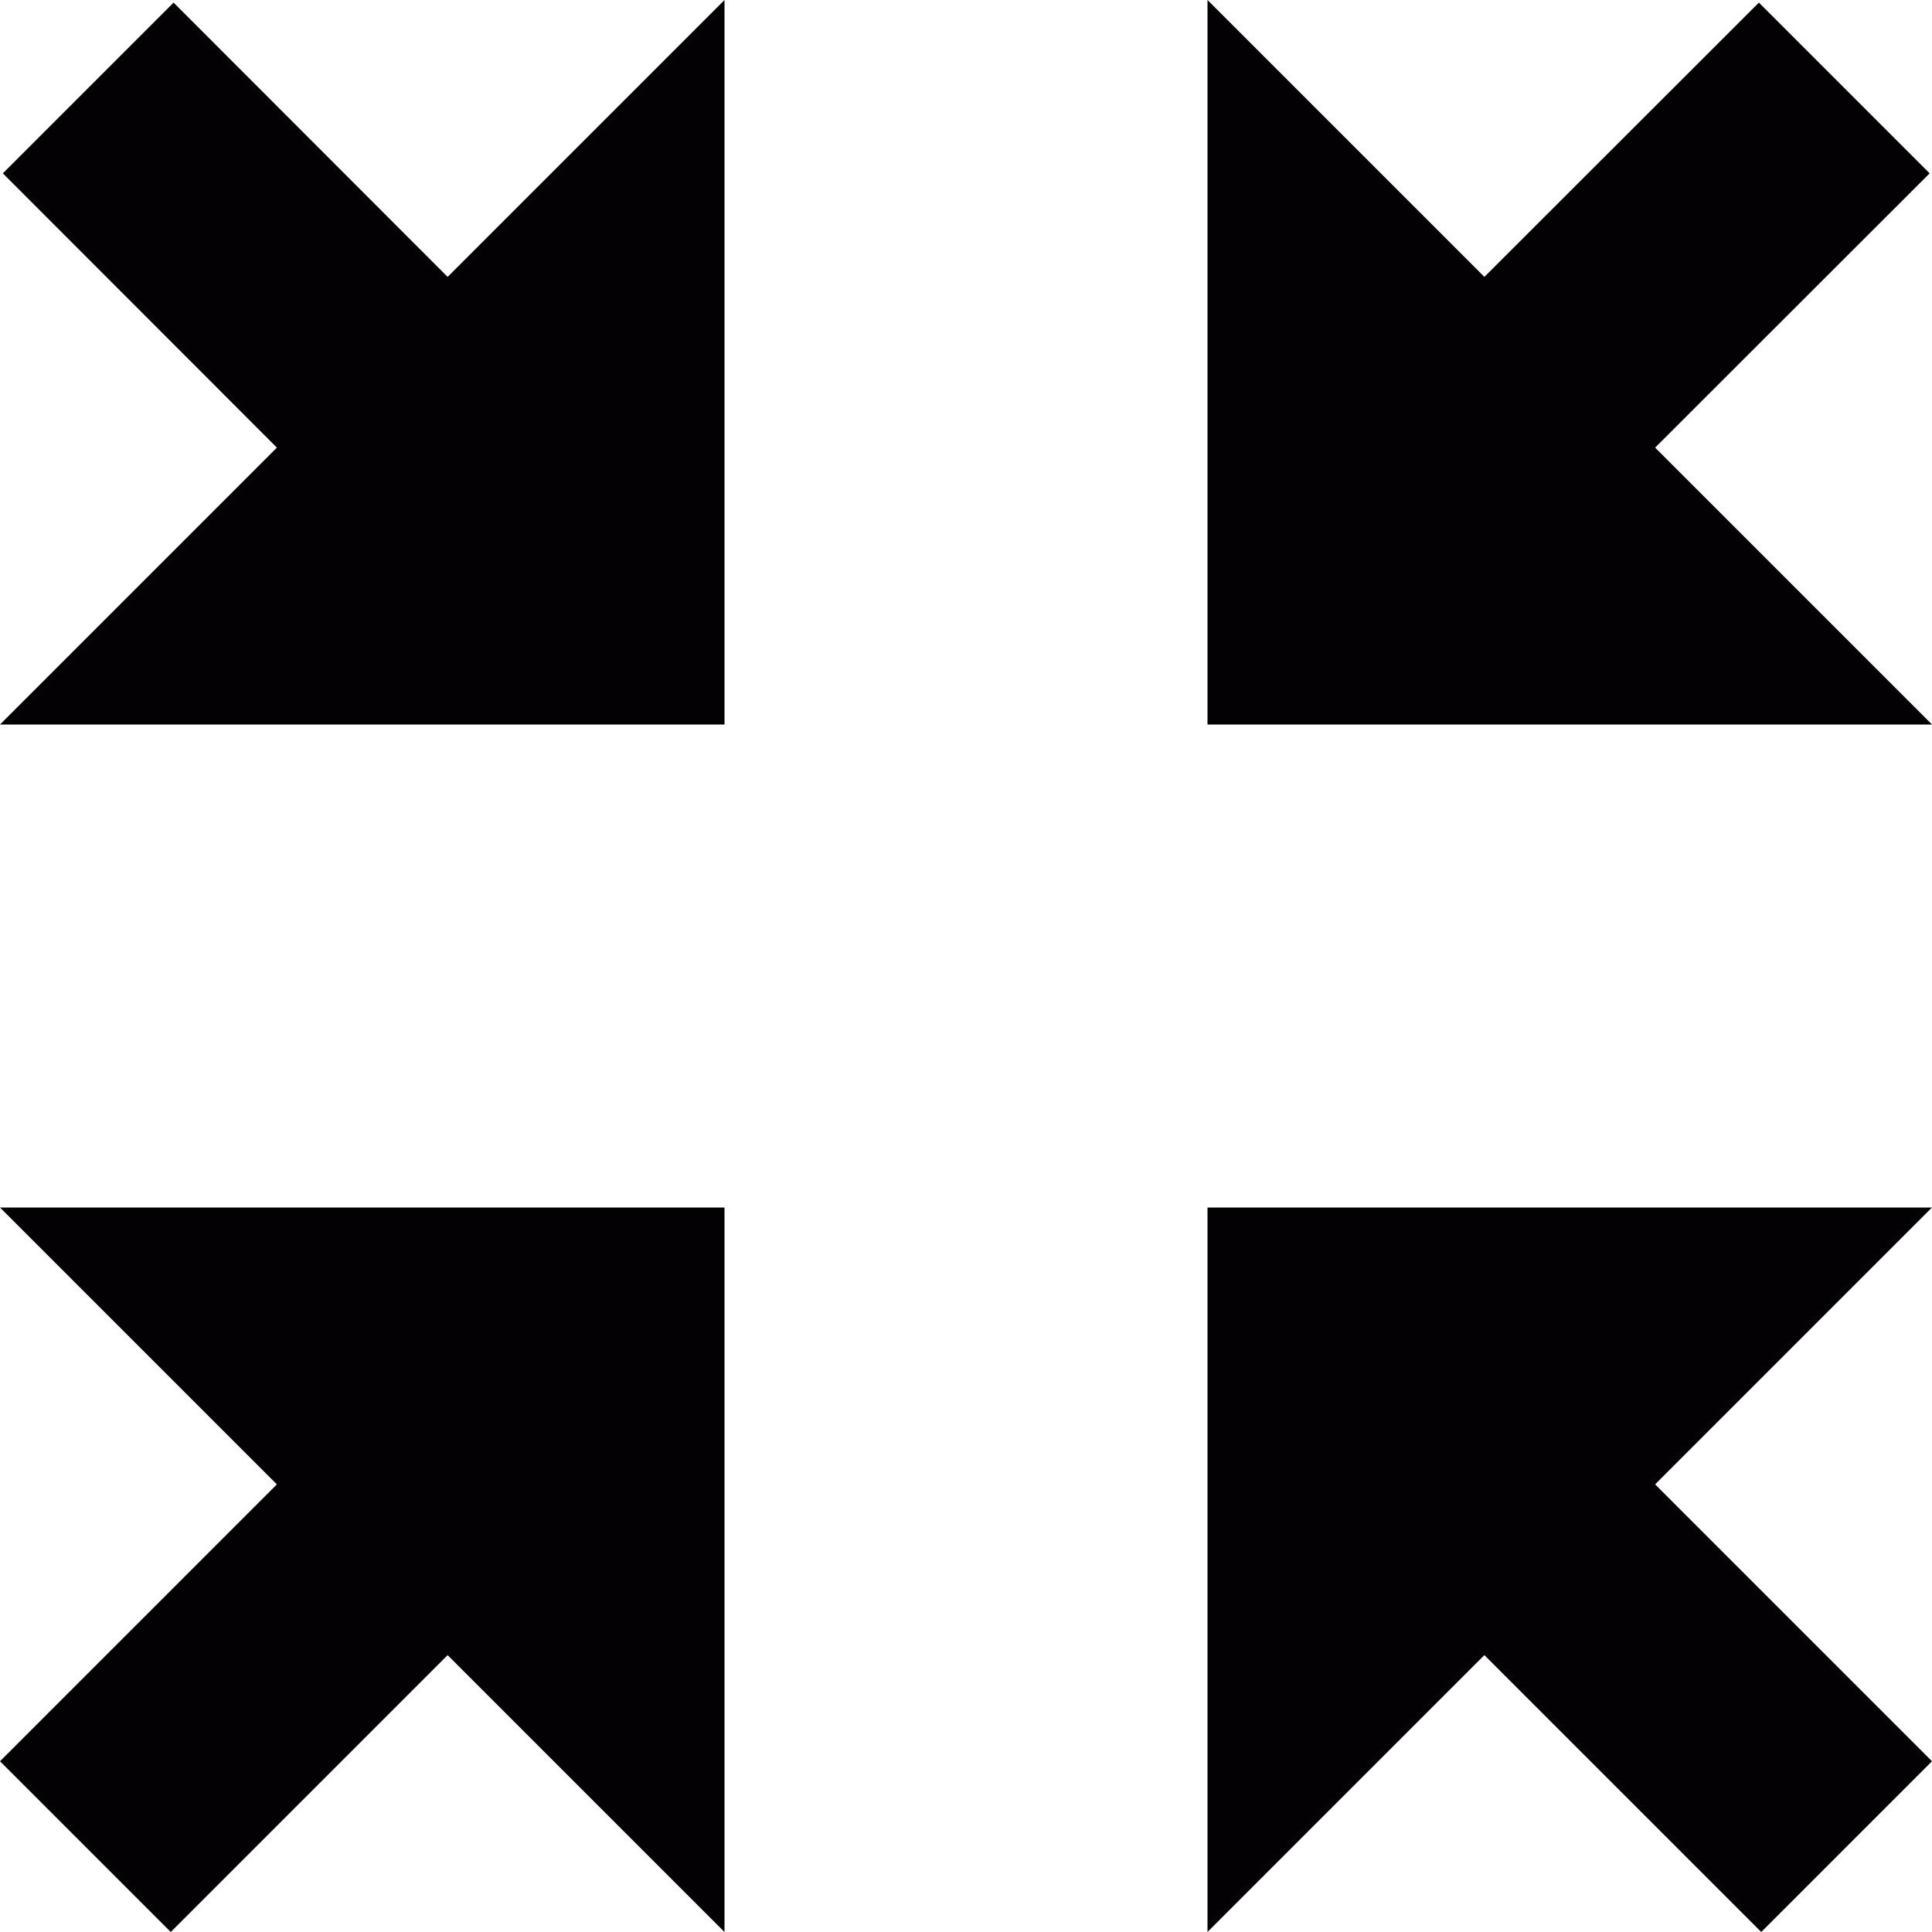
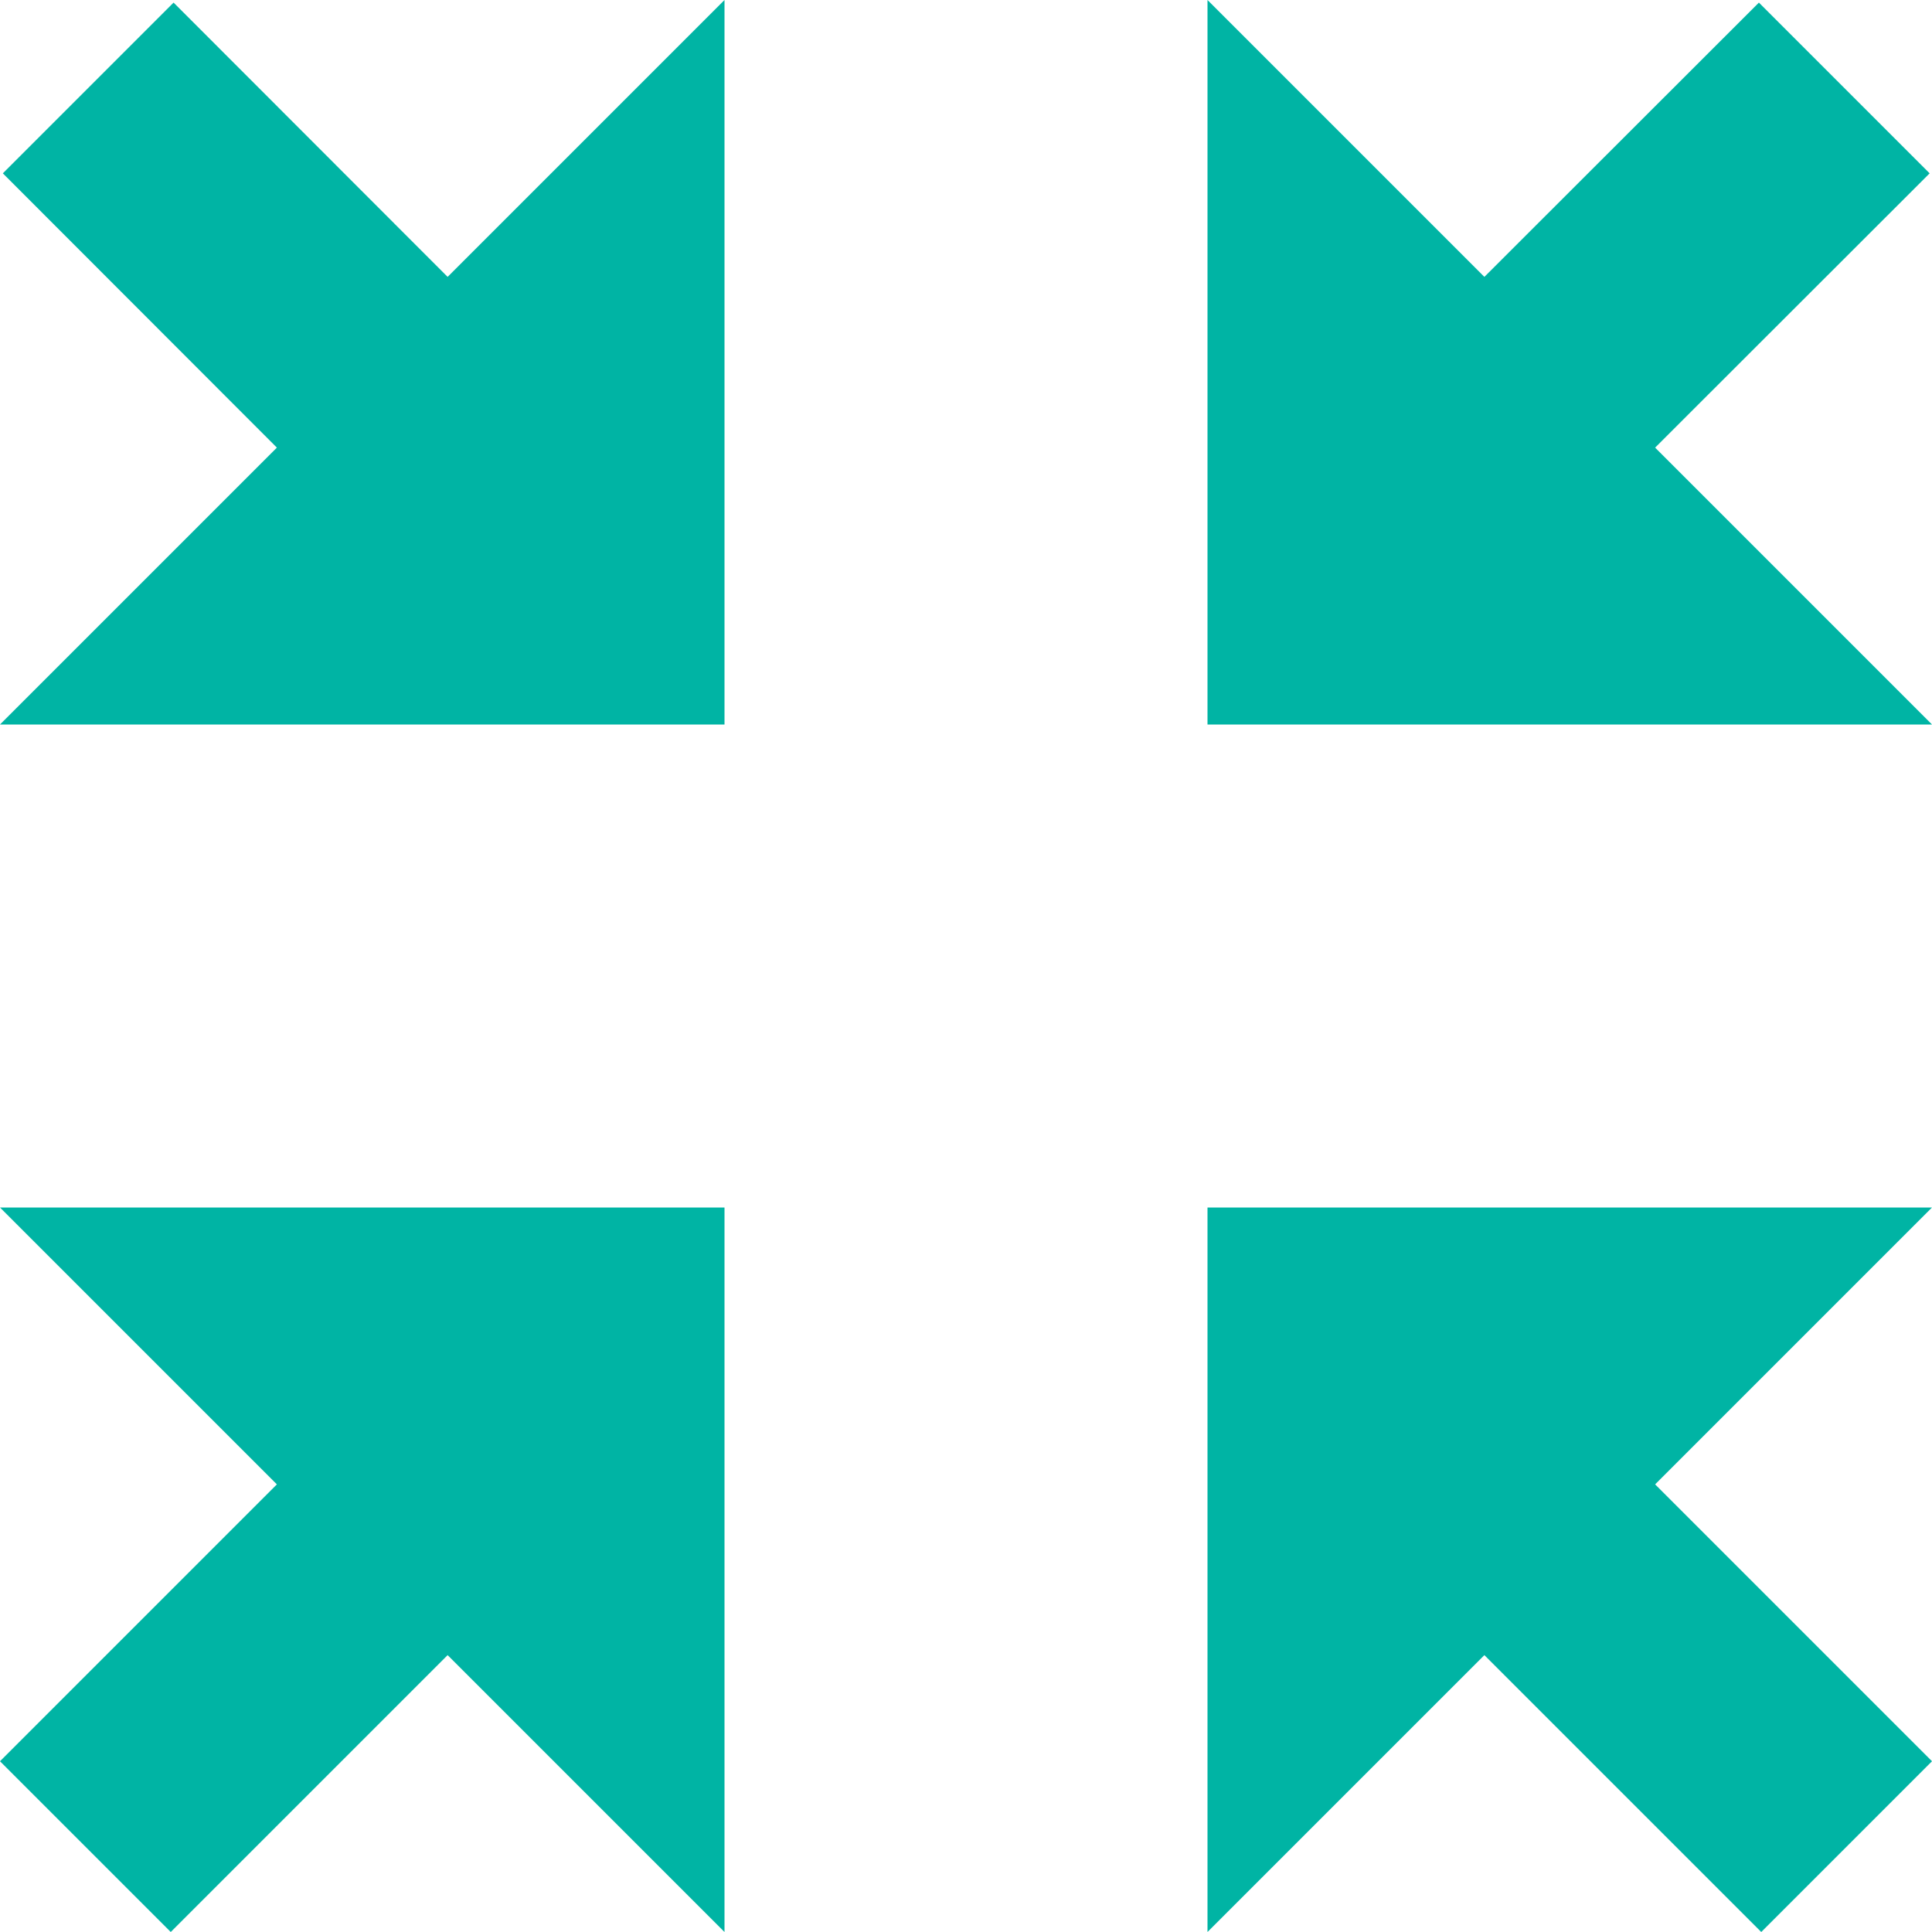
<svg xmlns="http://www.w3.org/2000/svg" version="1.1" id="Capa_1" x="0px" y="0px" viewBox="0 0 32 32" style="enable-background:new 0 0 32 32;" xml:space="preserve">
  <g>
    <g id="fullscreen_x5F_exit">
      <g>
-         <polygon style="fill:#030104;" points="24.586,27.414 29.172,32 32,29.172 27.414,24.586 32,20 20,20 20,32    " />
-         <polygon style="fill:#030104;" points="0,12 12,12 12,0 7.414,4.586 2.875,0.043 0.047,2.871 4.586,7.414    " />
-         <polygon style="fill:#030104;" points="0,29.172 2.828,32 7.414,27.414 12,32 12,20 0,20 4.586,24.586    " />
-         <polygon style="fill:#030104;" points="20,12 32,12 27.414,7.414 31.961,2.871 29.133,0.043 24.586,4.586 20,0    " />
+         <polygon style="fill:#00b4a4;" points="24.586,27.414 29.172,32 32,29.172 27.414,24.586 32,20 20,20 20,32    " />
+         <polygon style="fill:#00b4a4;" points="0,12 12,12 12,0 7.414,4.586 2.875,0.043 0.047,2.871 4.586,7.414    " />
+         <polygon style="fill:#00b4a4;" points="0,29.172 2.828,32 7.414,27.414 12,32 12,20 0,20 4.586,24.586    " />
+         <polygon style="fill:#00b4a4;" points="20,12 32,12 27.414,7.414 31.961,2.871 29.133,0.043 24.586,4.586 20,0    " />
      </g>
    </g>
  </g>
  <g>
</g>
  <g>
</g>
  <g>
</g>
  <g>
</g>
  <g>
</g>
  <g>
</g>
  <g>
</g>
  <g>
</g>
  <g>
</g>
  <g>
</g>
  <g>
</g>
  <g>
</g>
  <g>
</g>
  <g>
</g>
  <g>
</g>
</svg>
